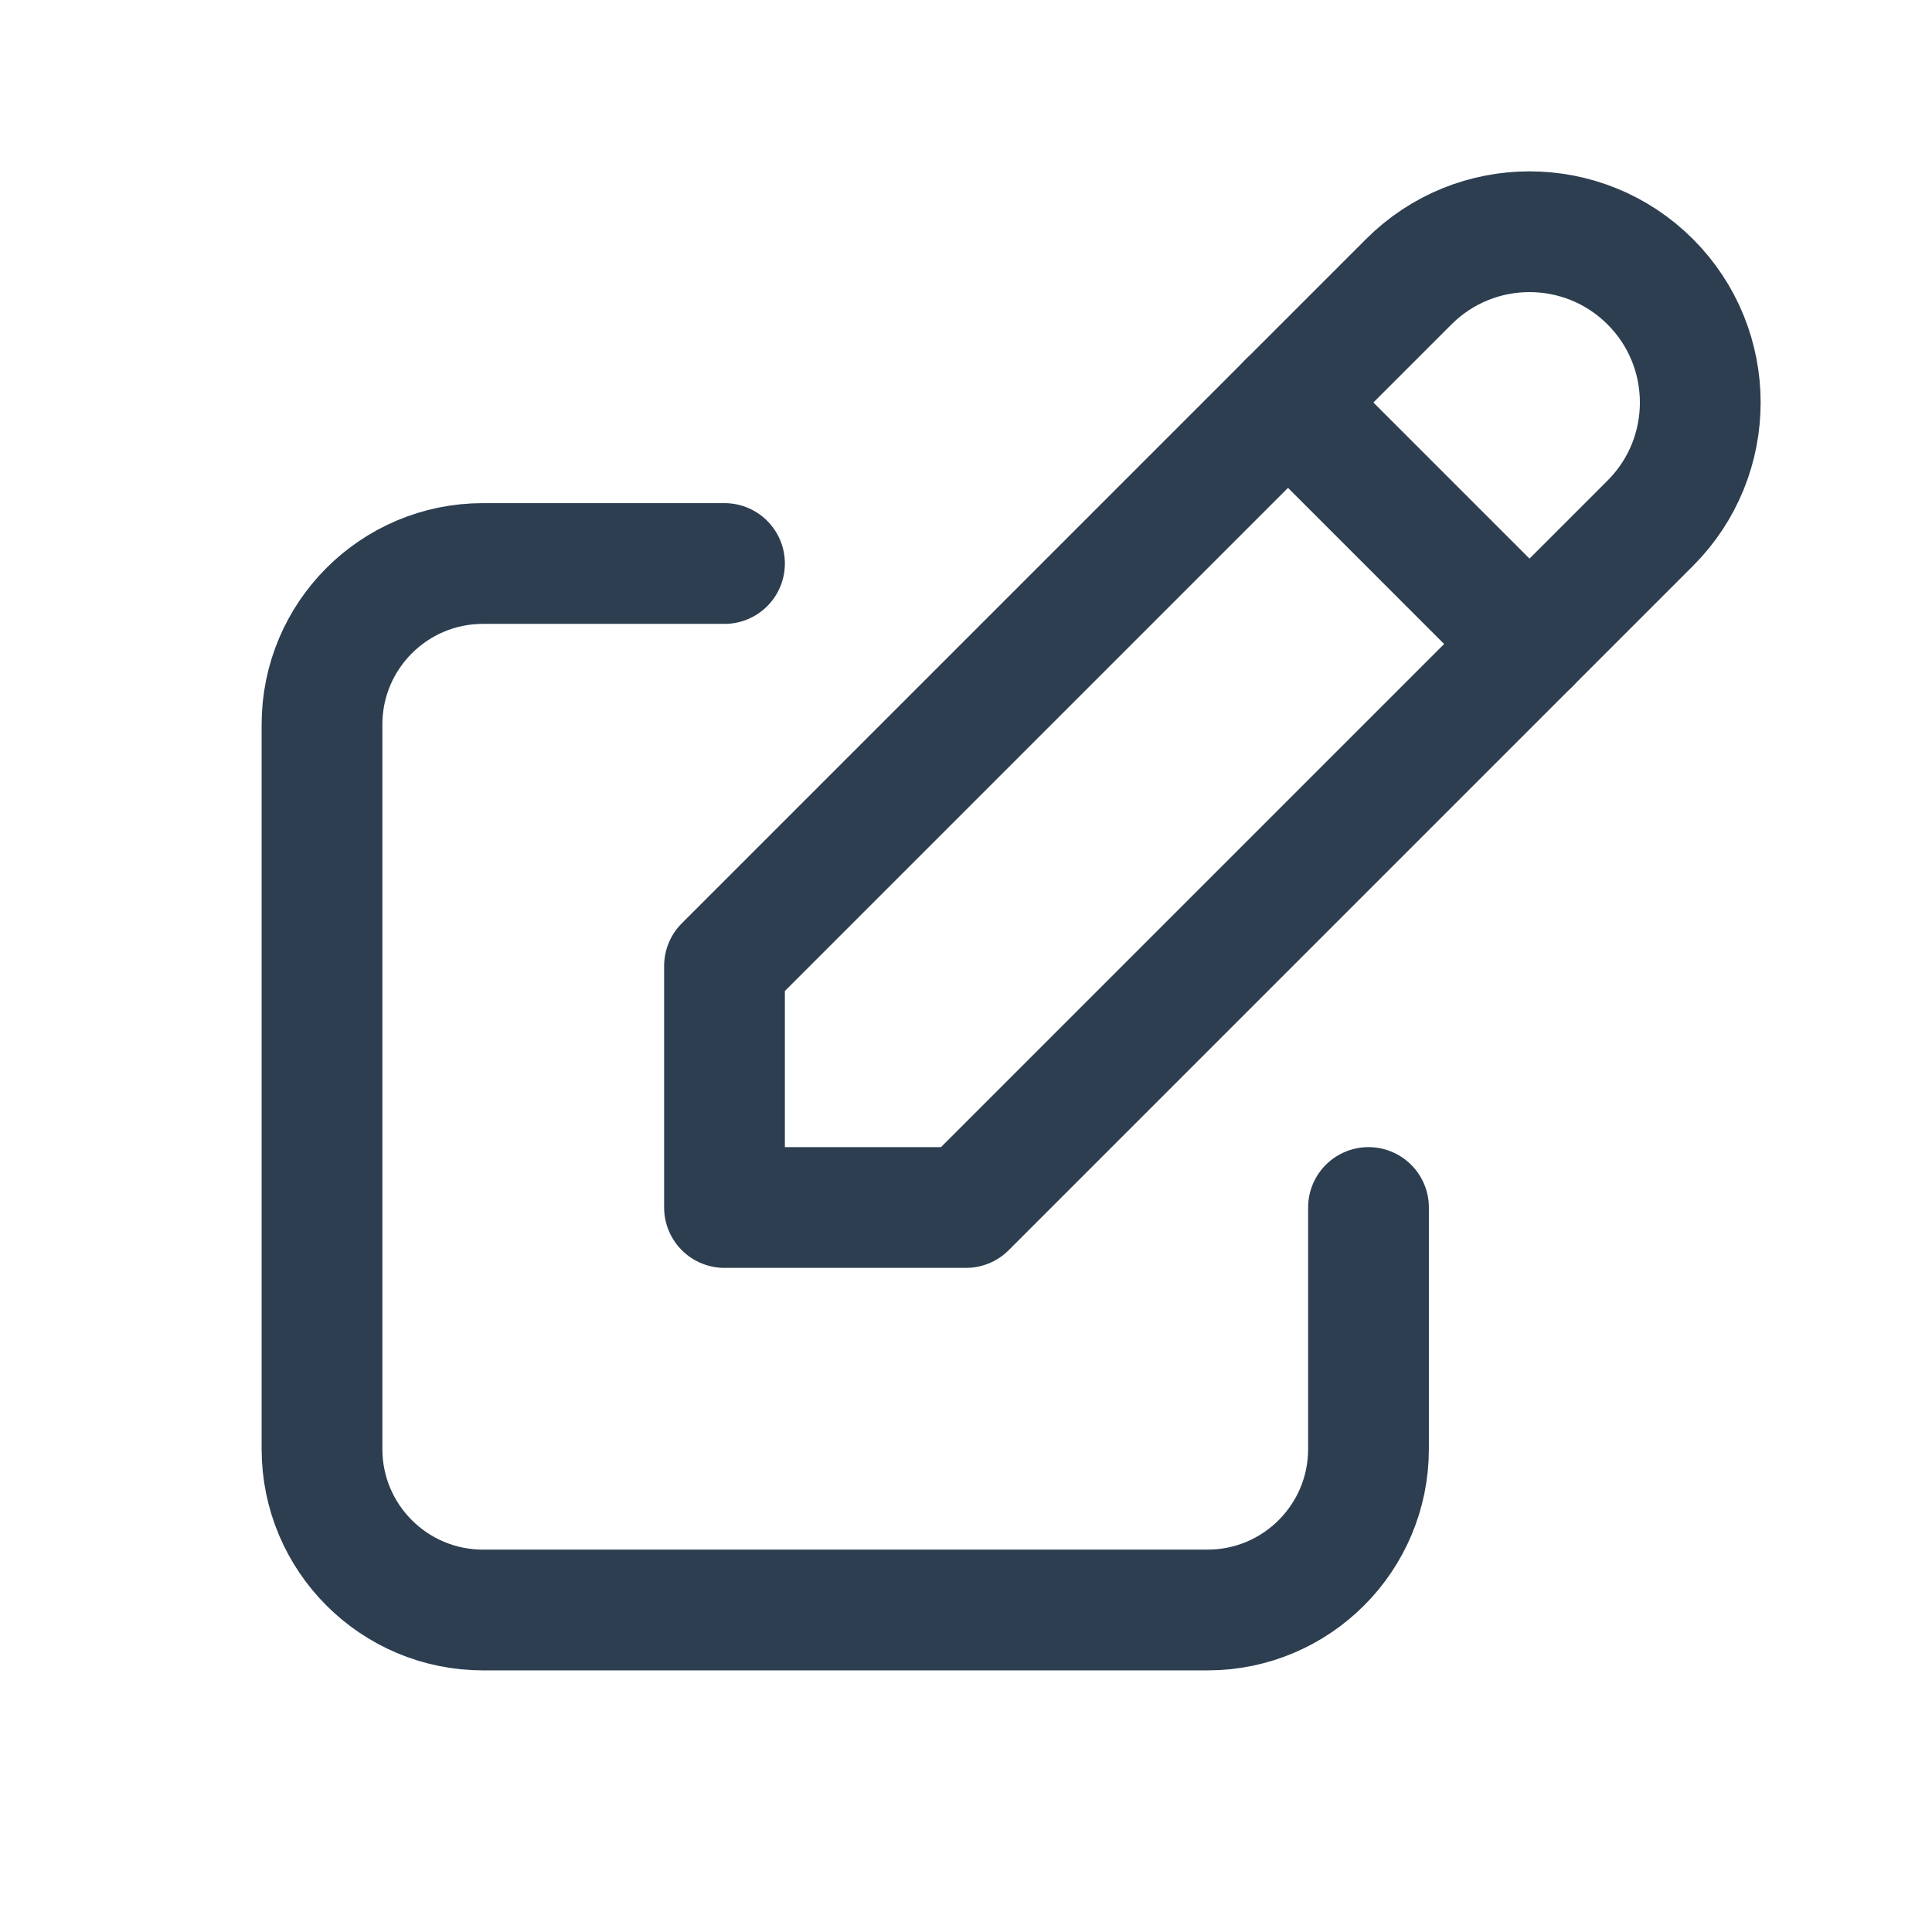
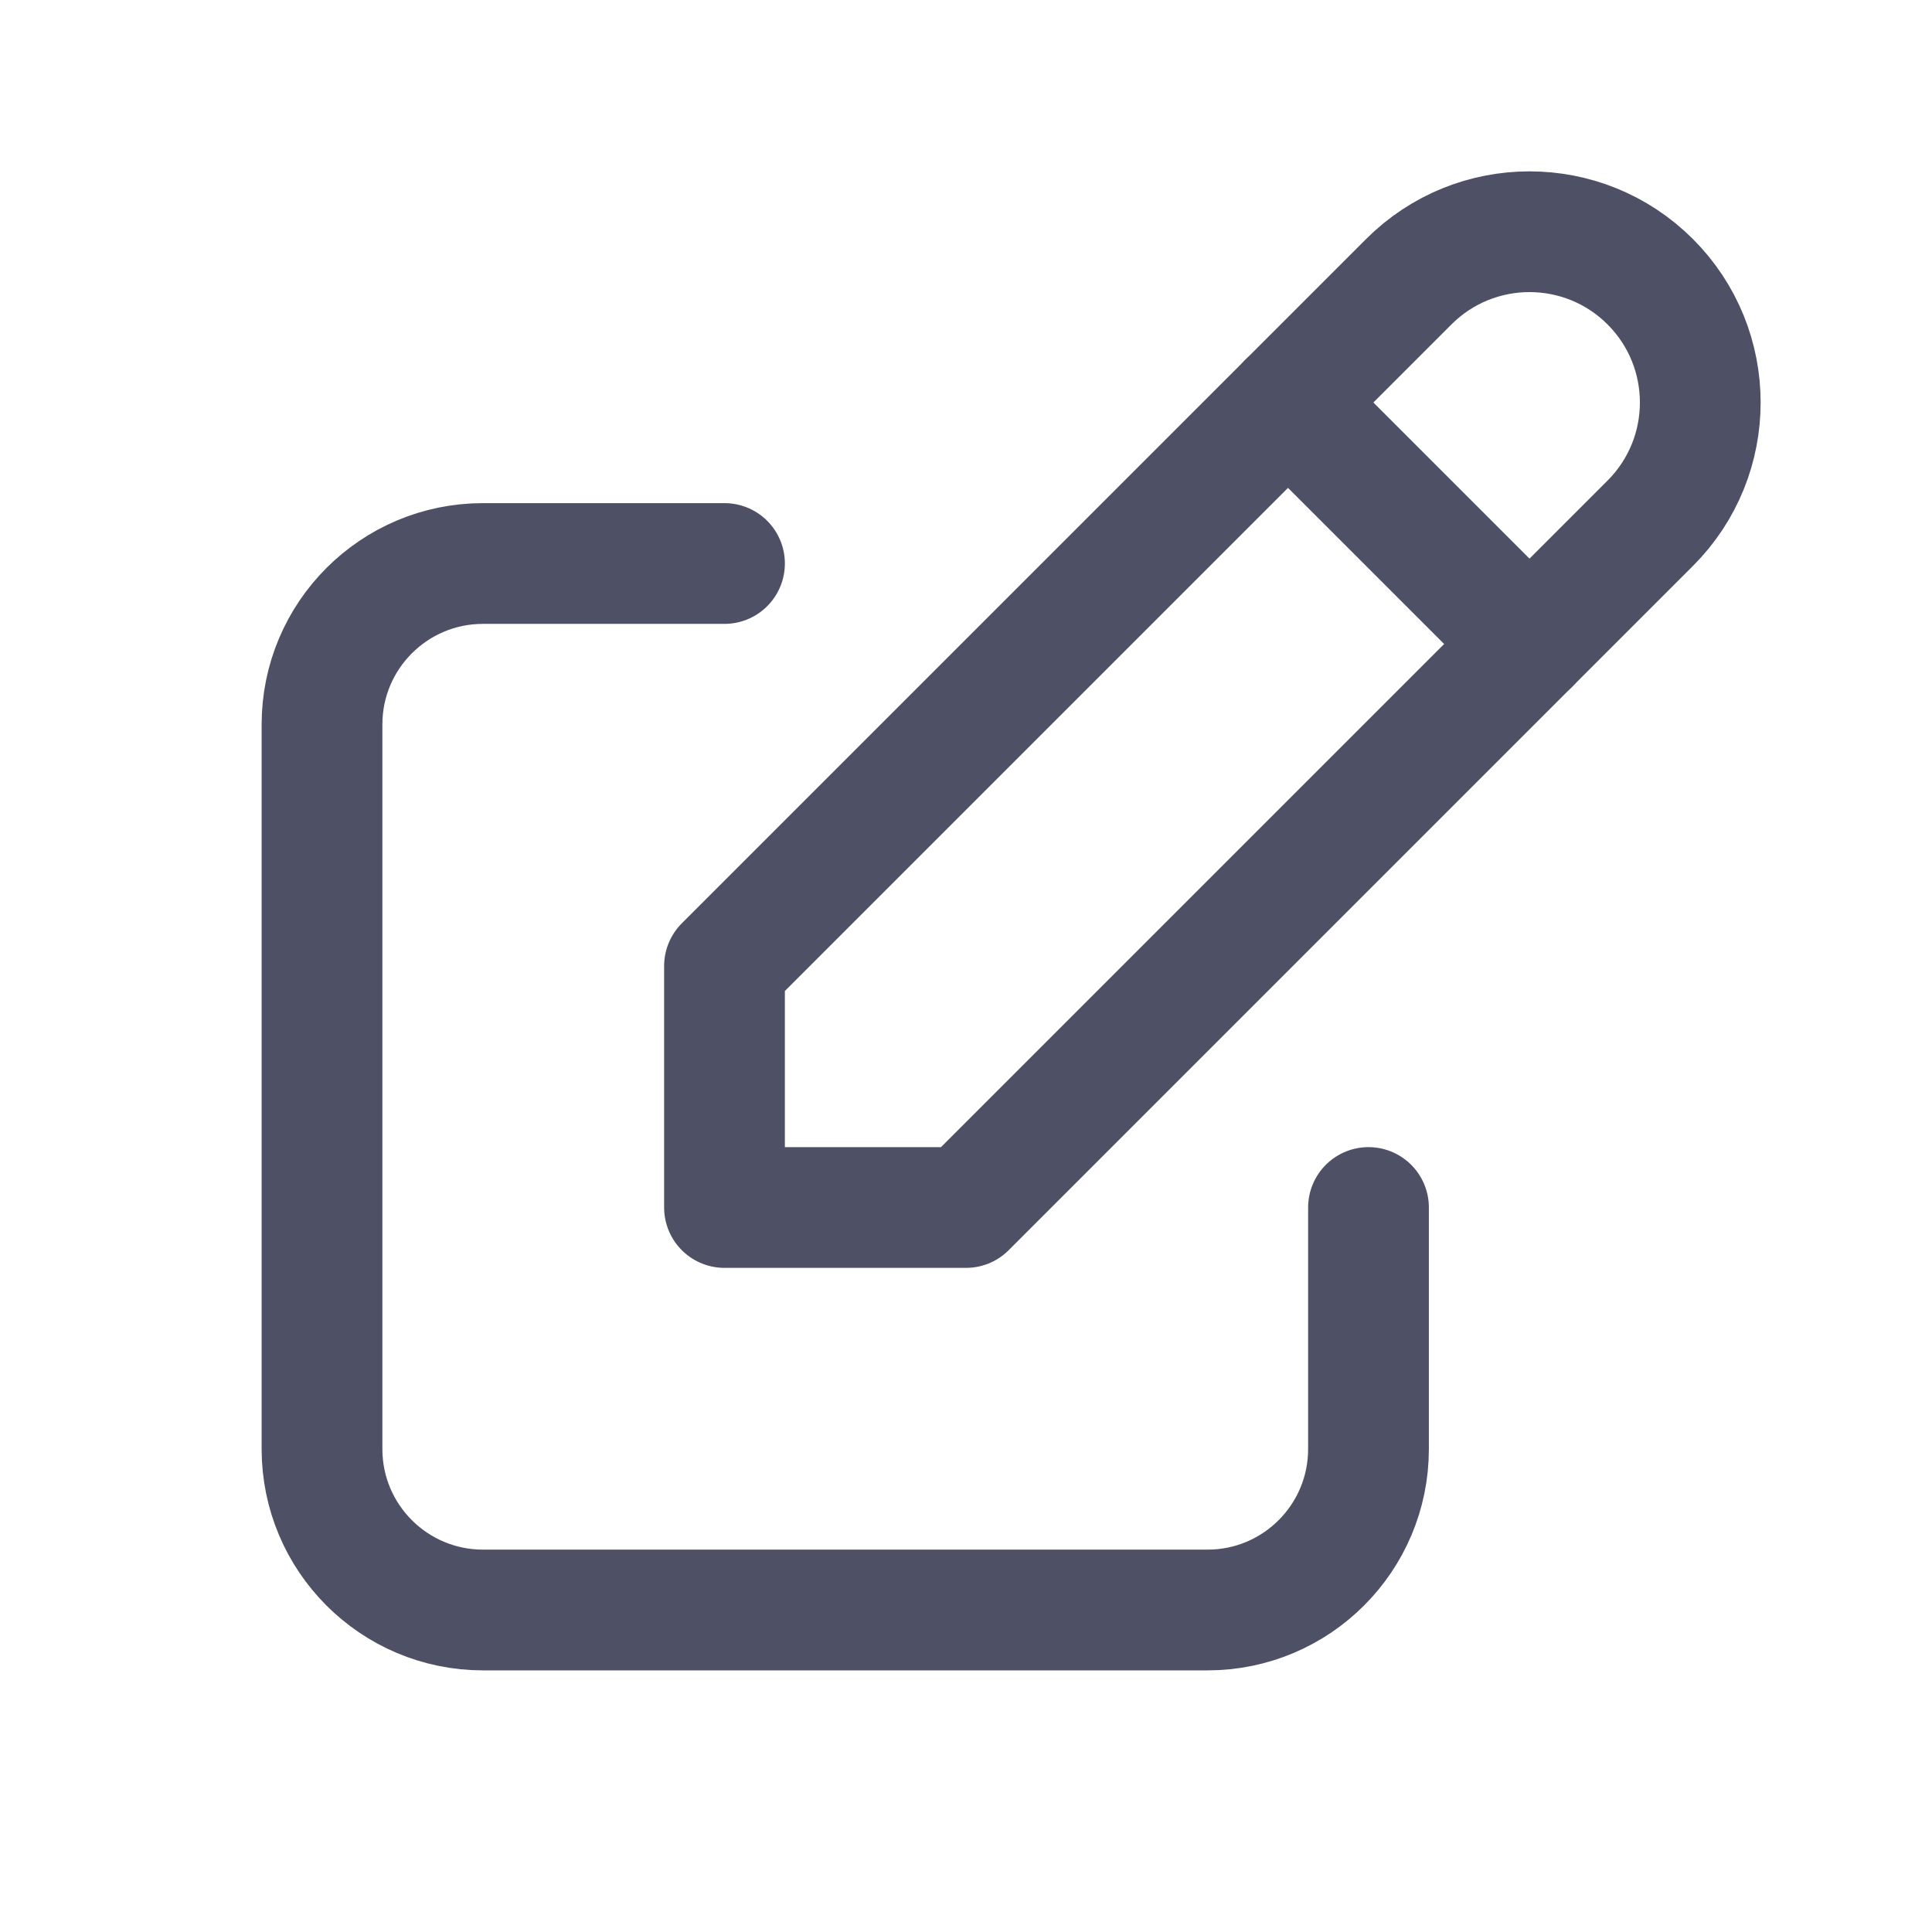
- <svg xmlns="http://www.w3.org/2000/svg" class="icon icon-tabler icon-tabler-edit" width="44" height="44" viewBox="0 0 24 24" stroke-width="1.5" stroke="#2c3e50" fill="none" stroke-linecap="round" stroke-linejoin="round">
+ <svg xmlns="http://www.w3.org/2000/svg" class="icon icon-tabler icon-tabler-edit" width="44" height="44" viewBox="0 0 24 24" stroke-width="1.5" stroke="#4E5166" fill="none" stroke-linecap="round" stroke-linejoin="round">
  <path stroke="none" d="M0 0h24v24H0z" fill="none" />
  <path d="M9 7h-3a2 2 0 0 0 -2 2v9a2 2 0 0 0 2 2h9a2 2 0 0 0 2 -2v-3" />
  <path d="M9 15h3l8.5 -8.5a1.5 1.5 0 0 0 -3 -3l-8.5 8.5v3" />
  <line x1="16" y1="5" x2="19" y2="8" />
</svg>
